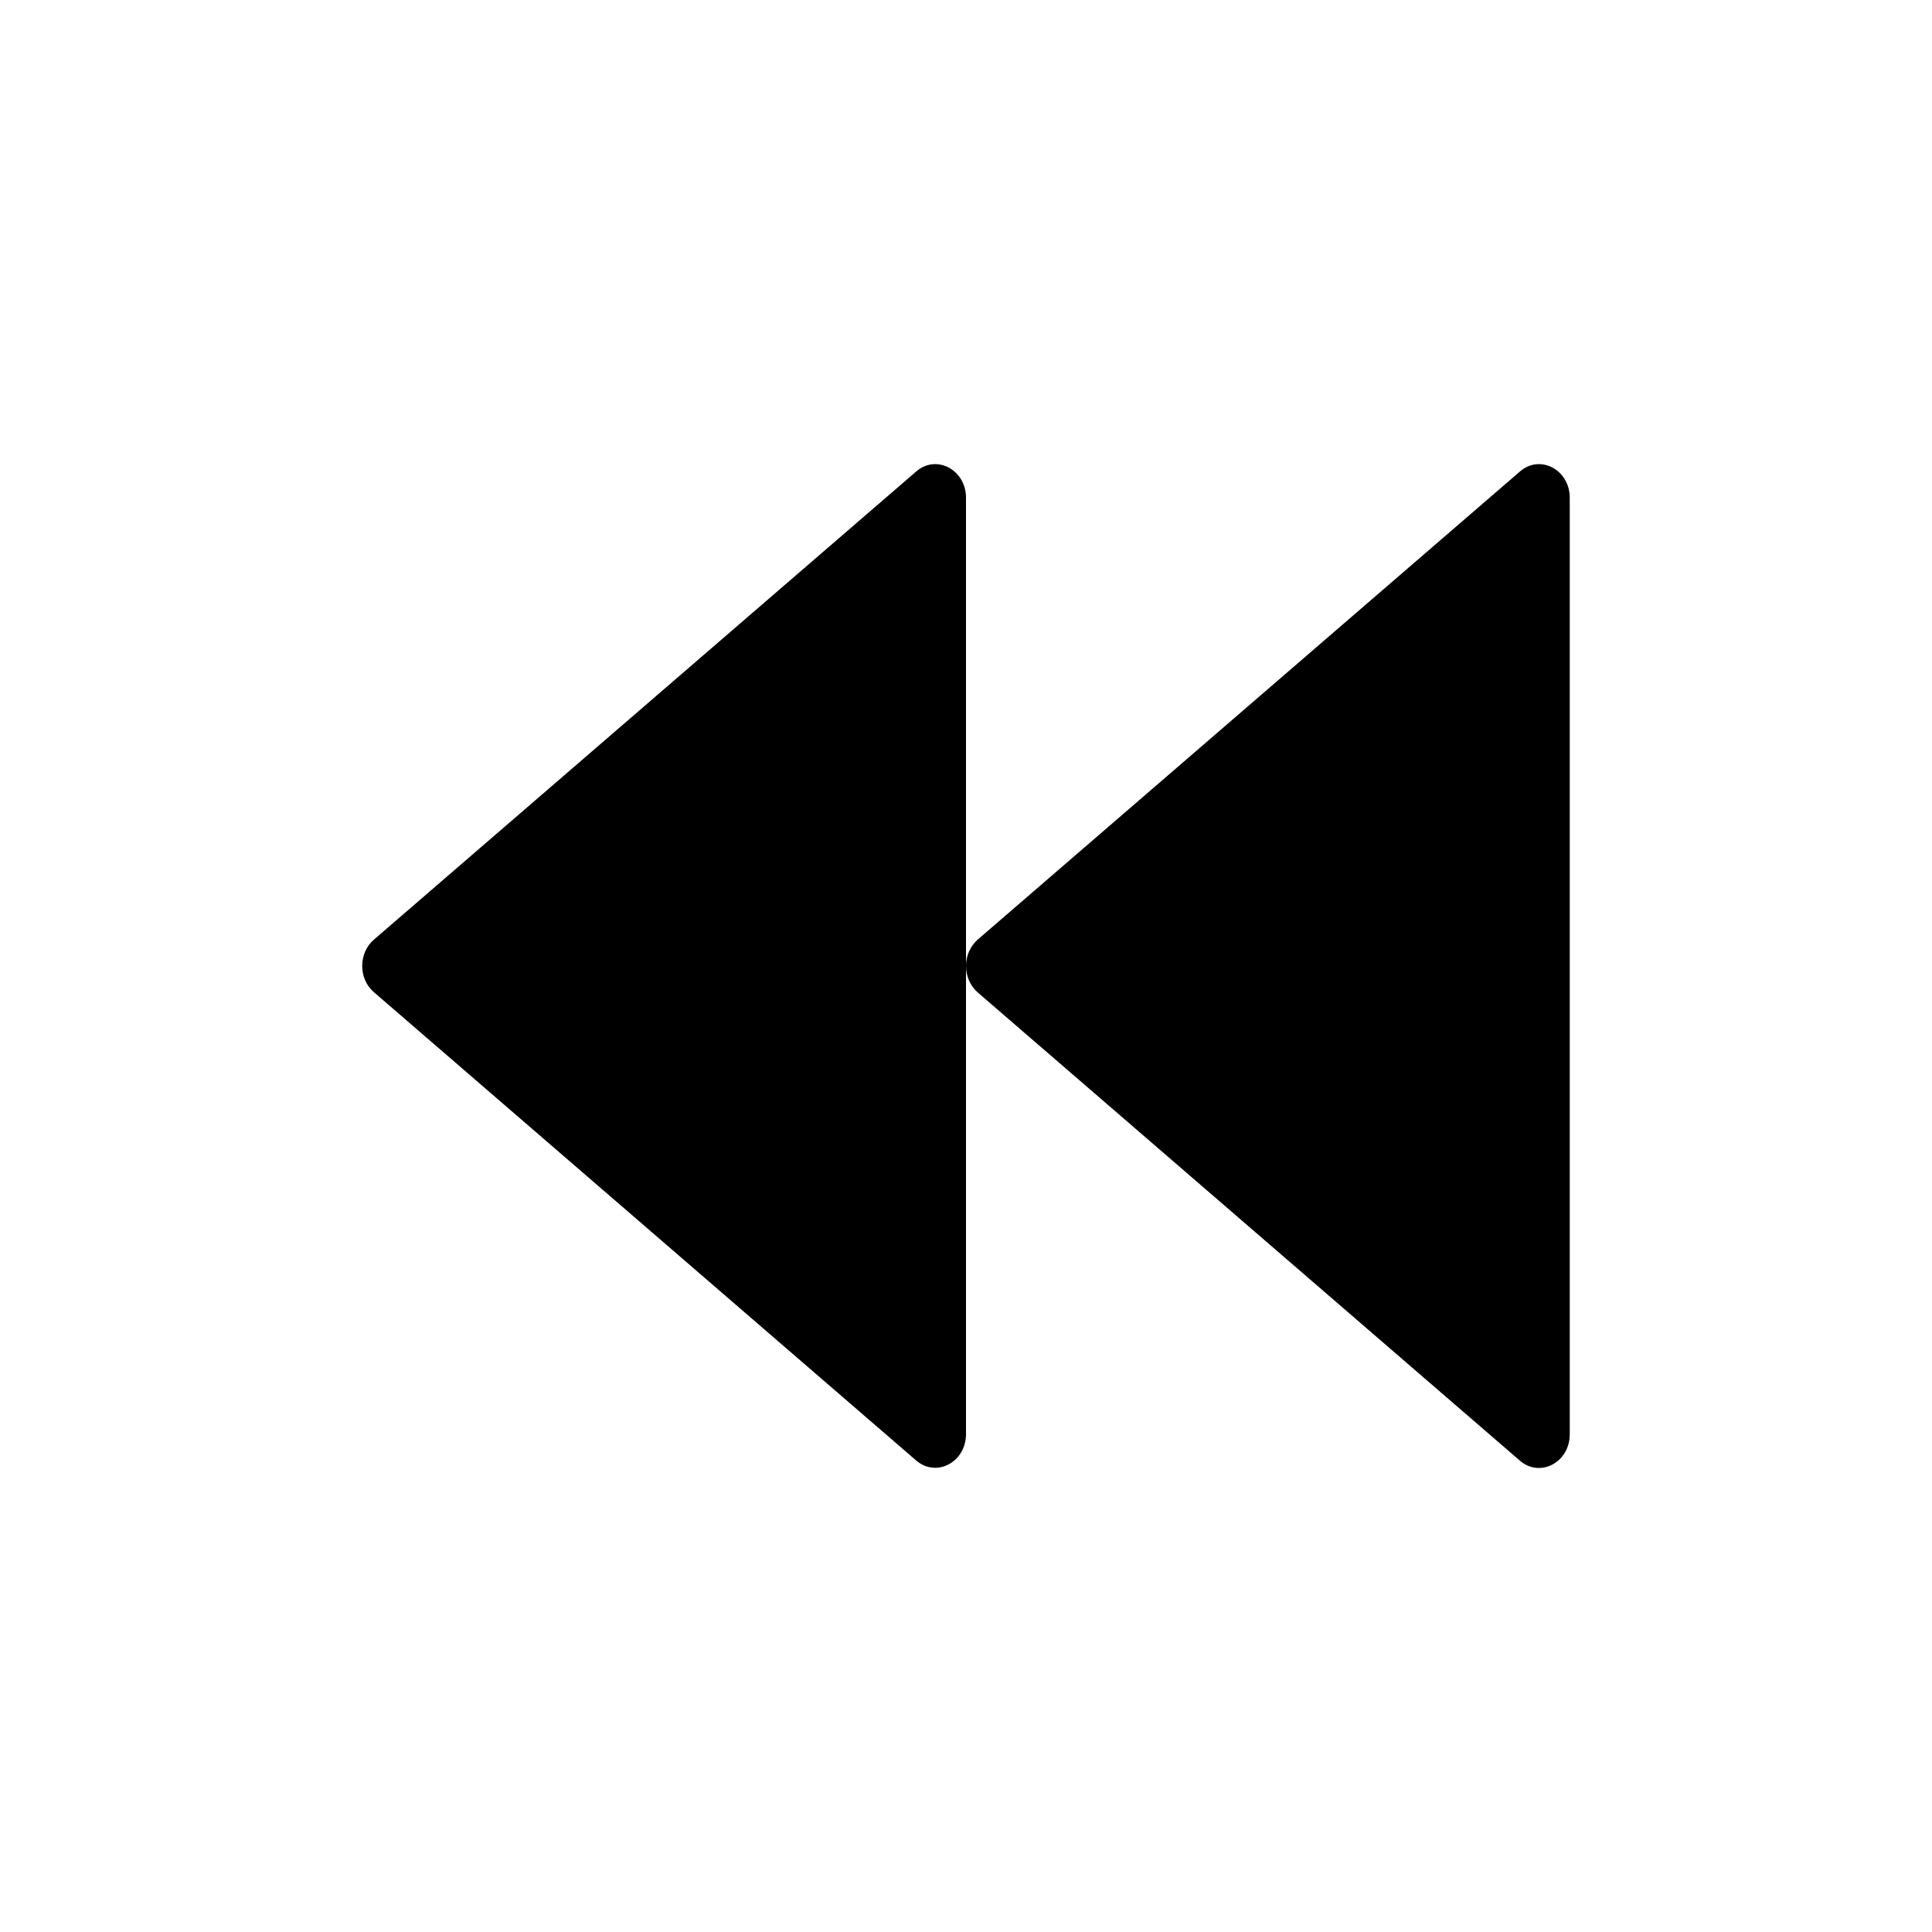
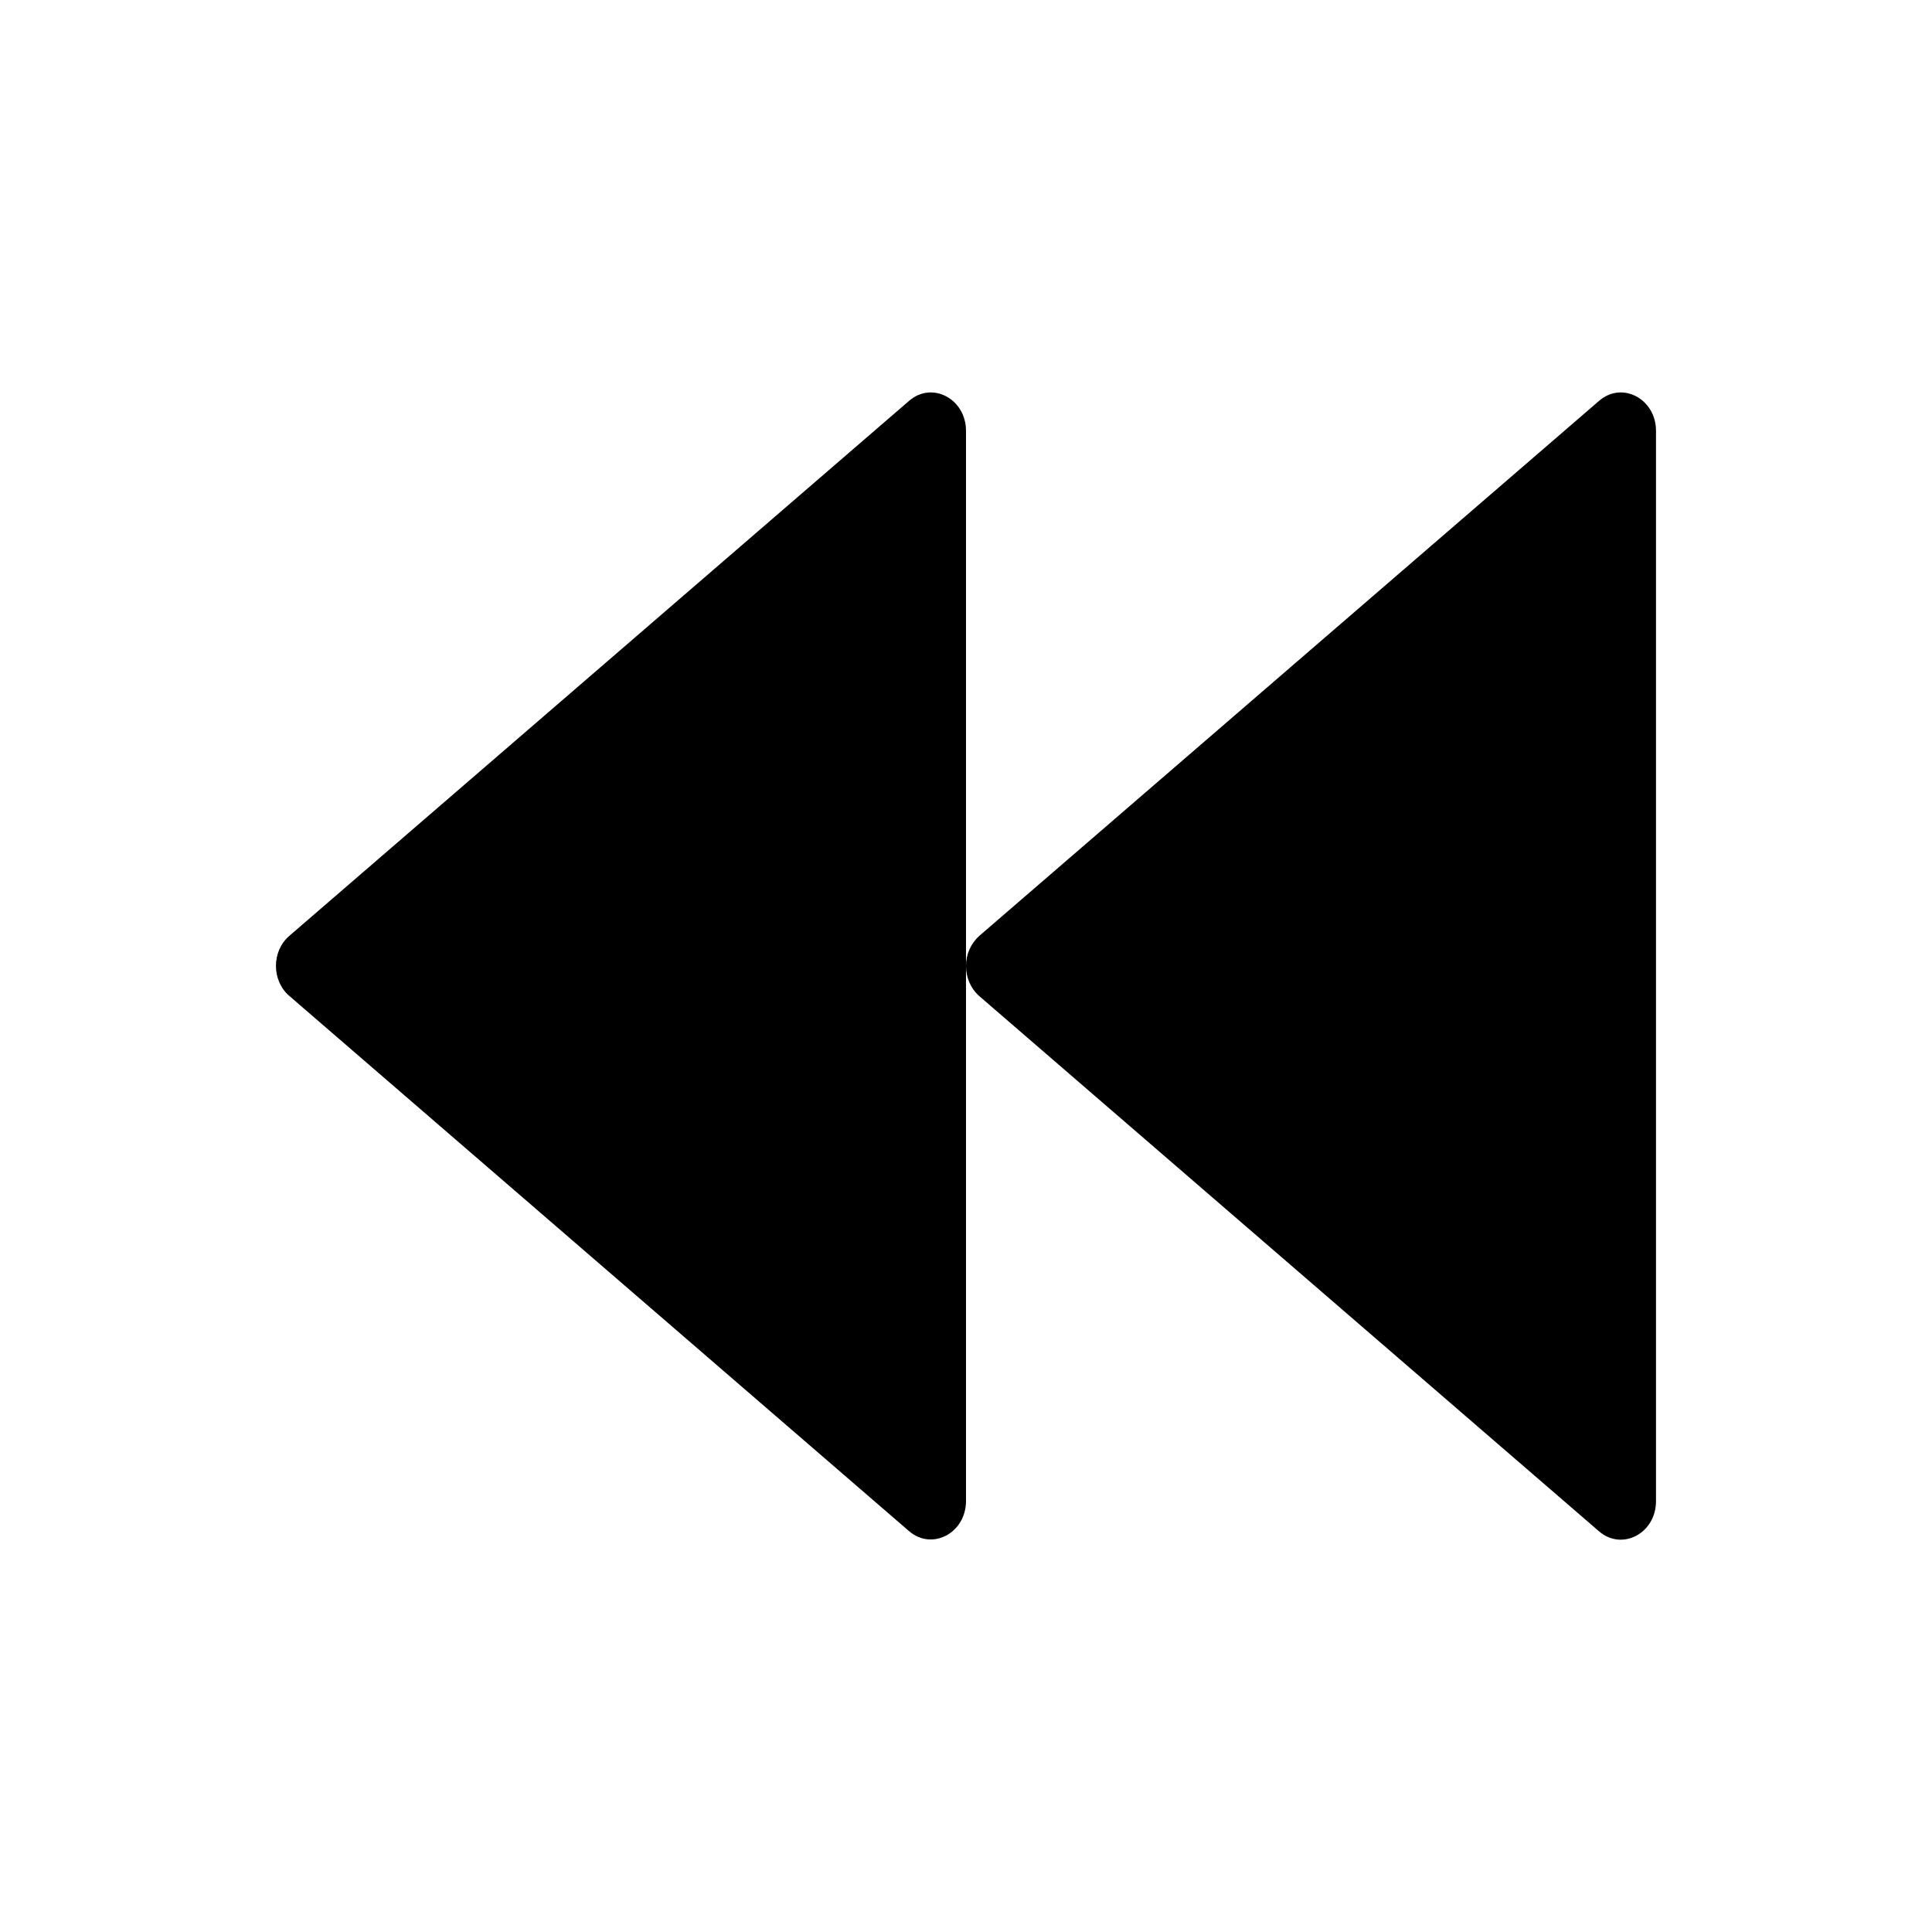
- <svg xmlns="http://www.w3.org/2000/svg" viewBox="0 0 1024 1024" focusable="false">
+ <svg xmlns="http://www.w3.org/2000/svg" viewBox="64 64 896 896" focusable="false">
  <path d="M485.6 249.9L198.2 498c-8.3 7.1-8.3 20.8 0 27.9l287.4 248.2c10.7 9.2 26.4.9 26.4-14V263.8c0-14.8-15.7-23.2-26.4-13.9zm320 0L518.2 498a18.6 18.6 0 00-6.2 14c0 5.2 2.1 10.4 6.2 14l287.4 248.2c10.7 9.2 26.4.9 26.4-14V263.8c0-14.8-15.7-23.2-26.4-13.9z" />
</svg>
